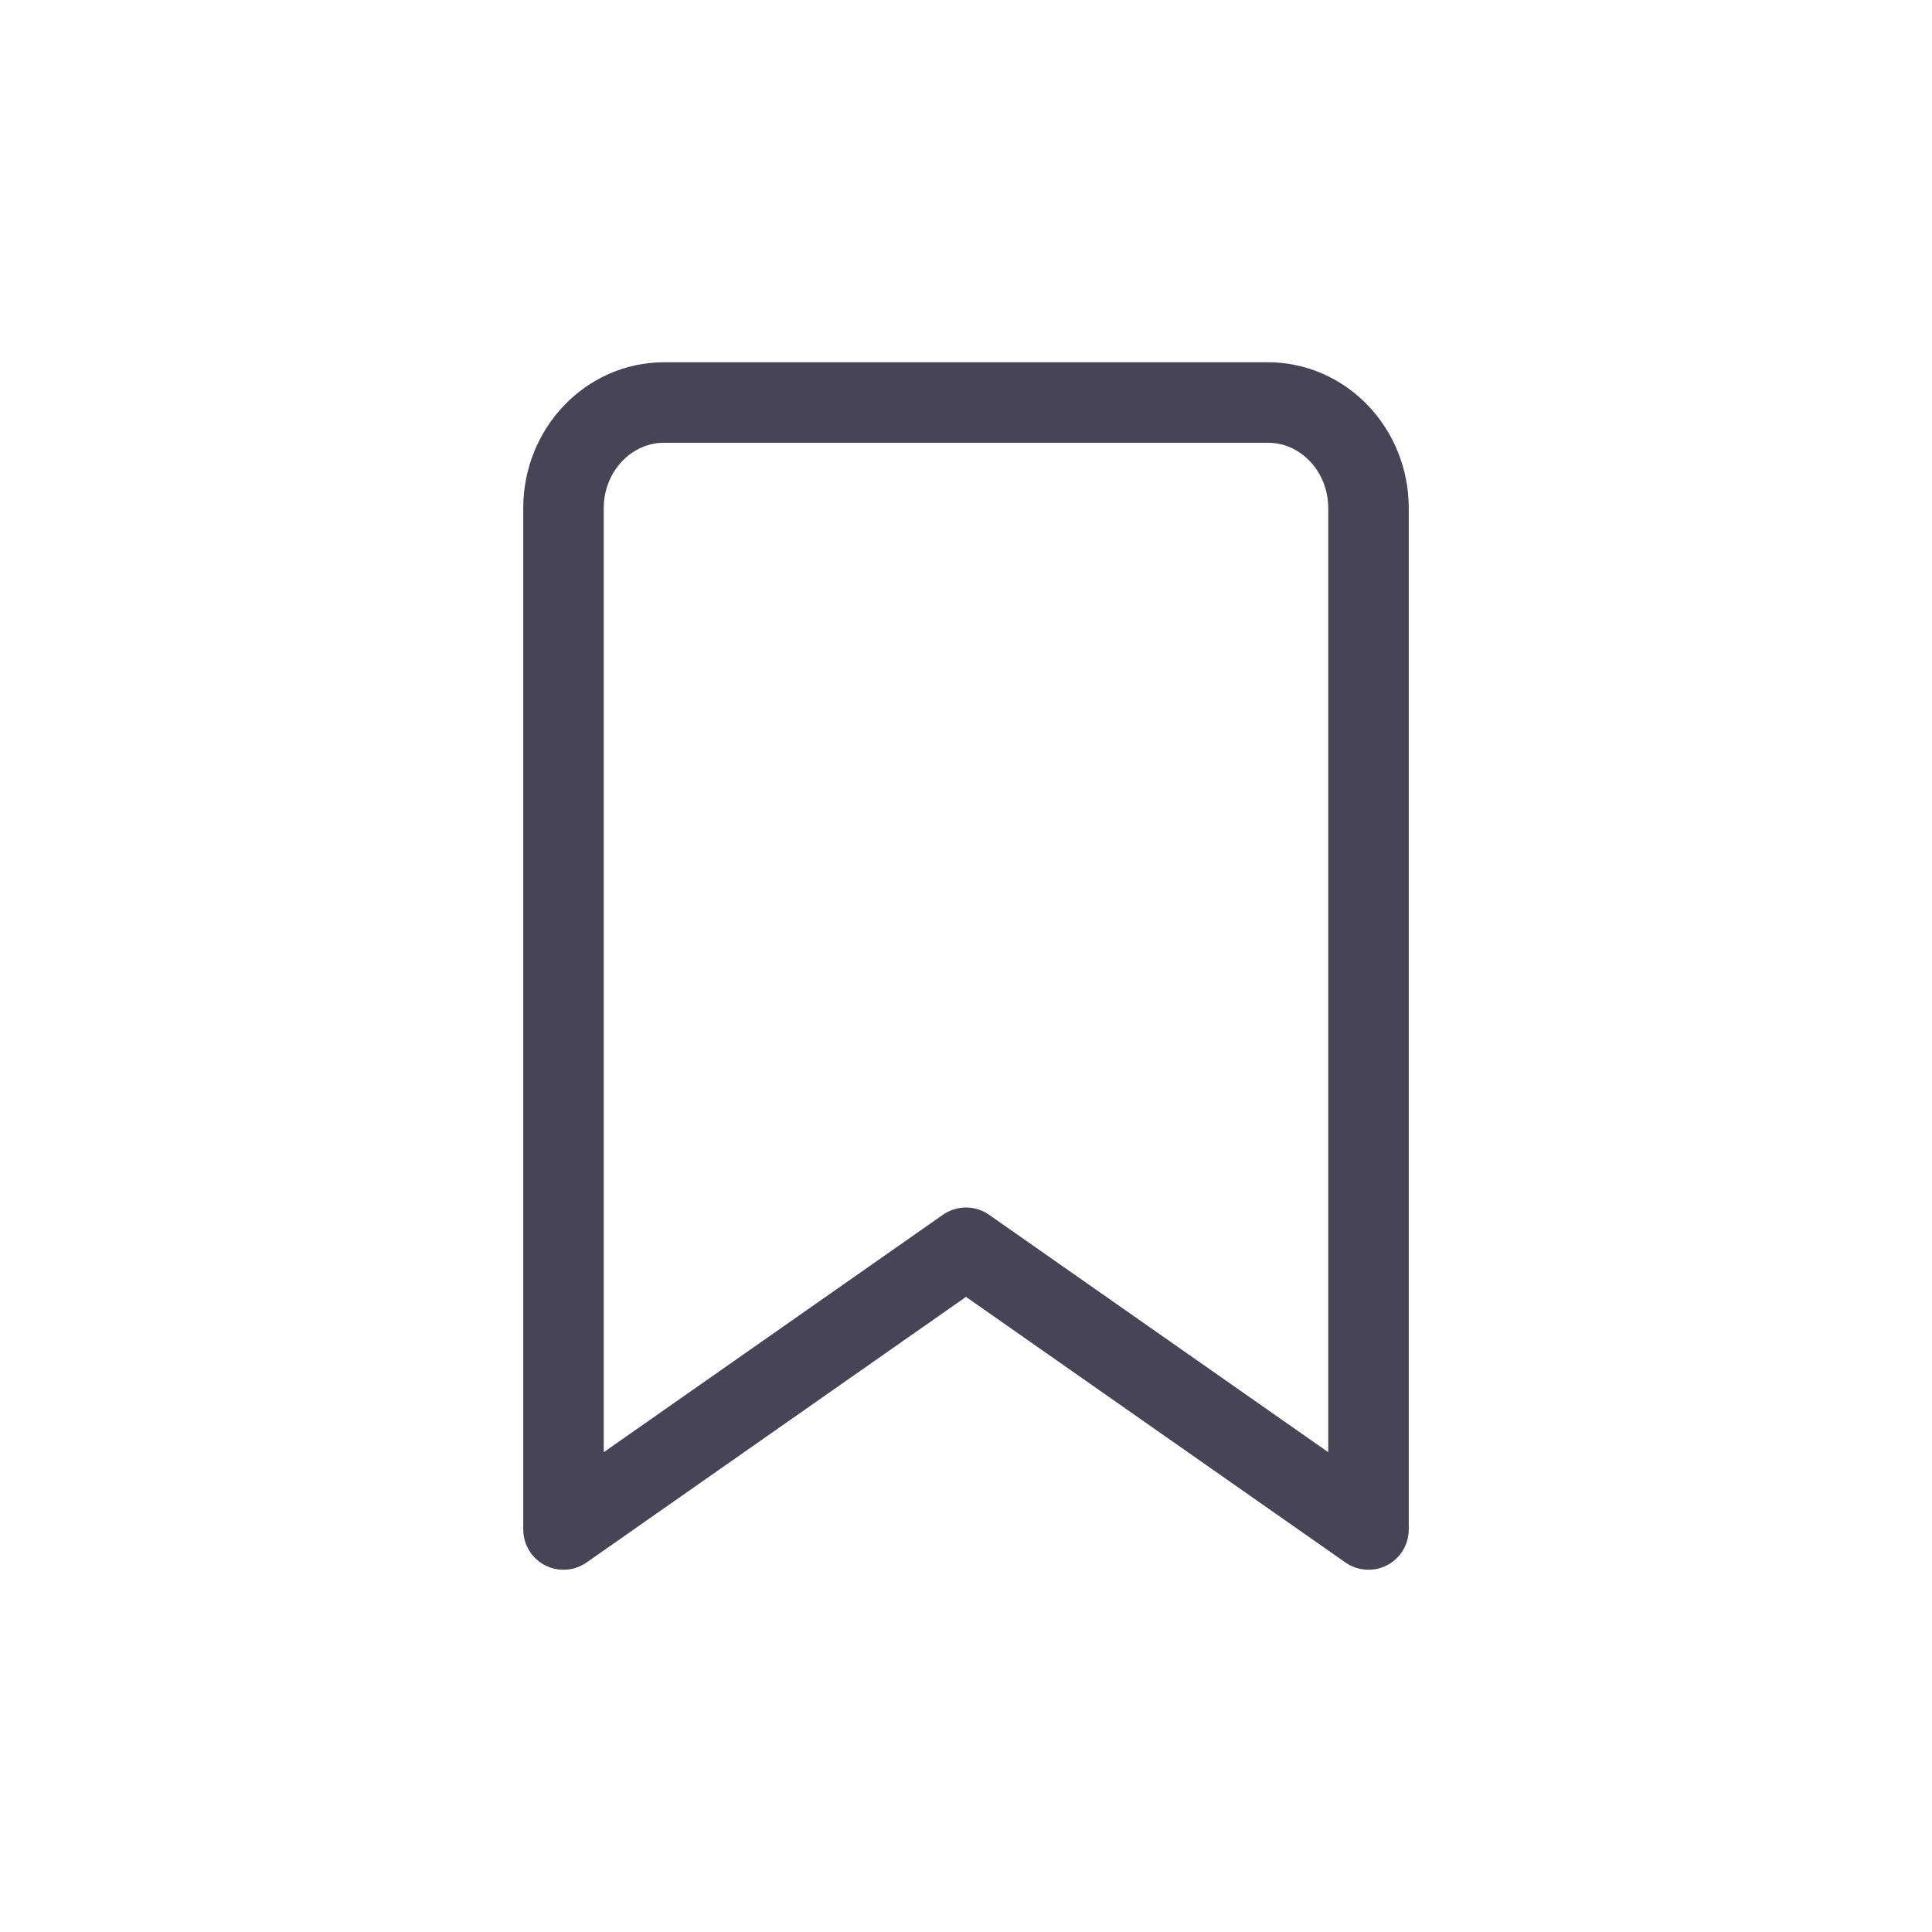
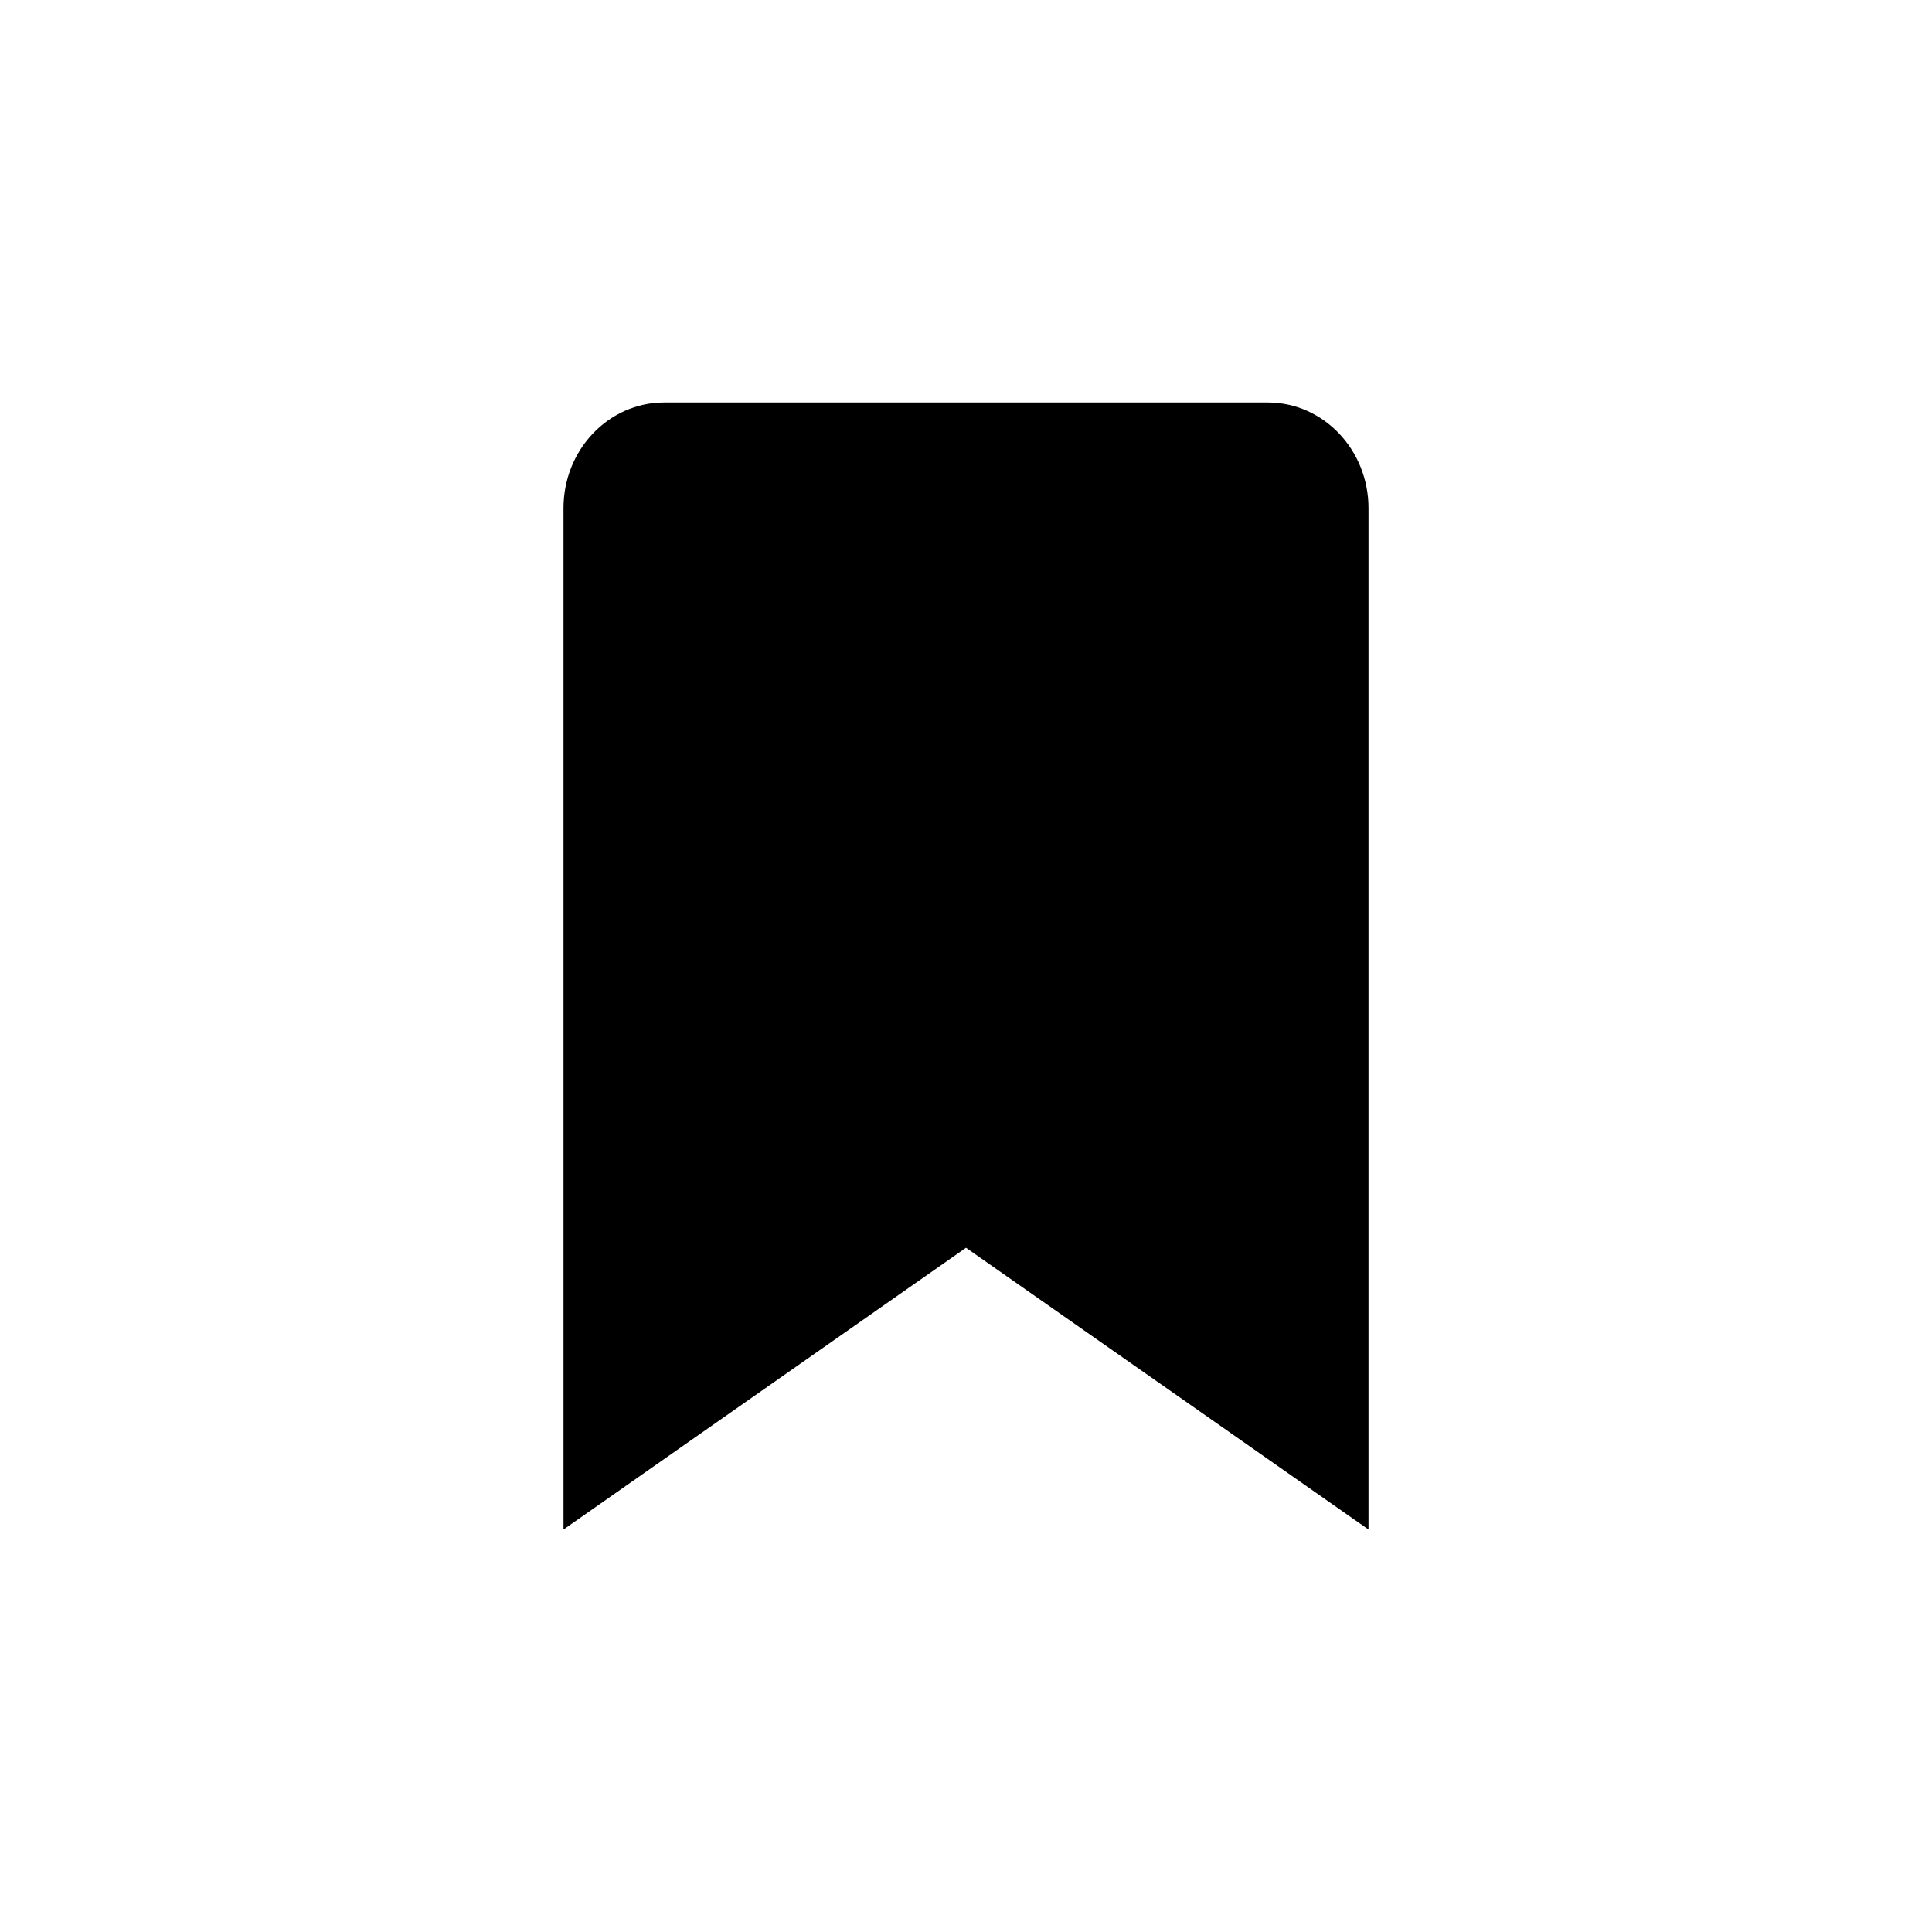
- <svg xmlns="http://www.w3.org/2000/svg" width="800px" height="800px" viewBox="0 0 24 24" fill="none">
-   <path d="M15.75 5H8.25C7.56 5 7 5.588 7 6.312V19L12 15.5L17 19V6.312C17 5.588 16.44 5 15.75 5Z" stroke="#464455" stroke-linecap="round" stroke-linejoin="round" />
+ <svg xmlns="http://www.w3.org/2000/svg" width="800px" height="800px" viewBox="0 0 24 24">
+   <path d="M15.75 5H8.25C7.56 5 7 5.588 7 6.312V19L12 15.5L17 19V6.312C17 5.588 16.44 5 15.75 5Z" stroke-linecap="round" stroke-linejoin="round" />
</svg>
